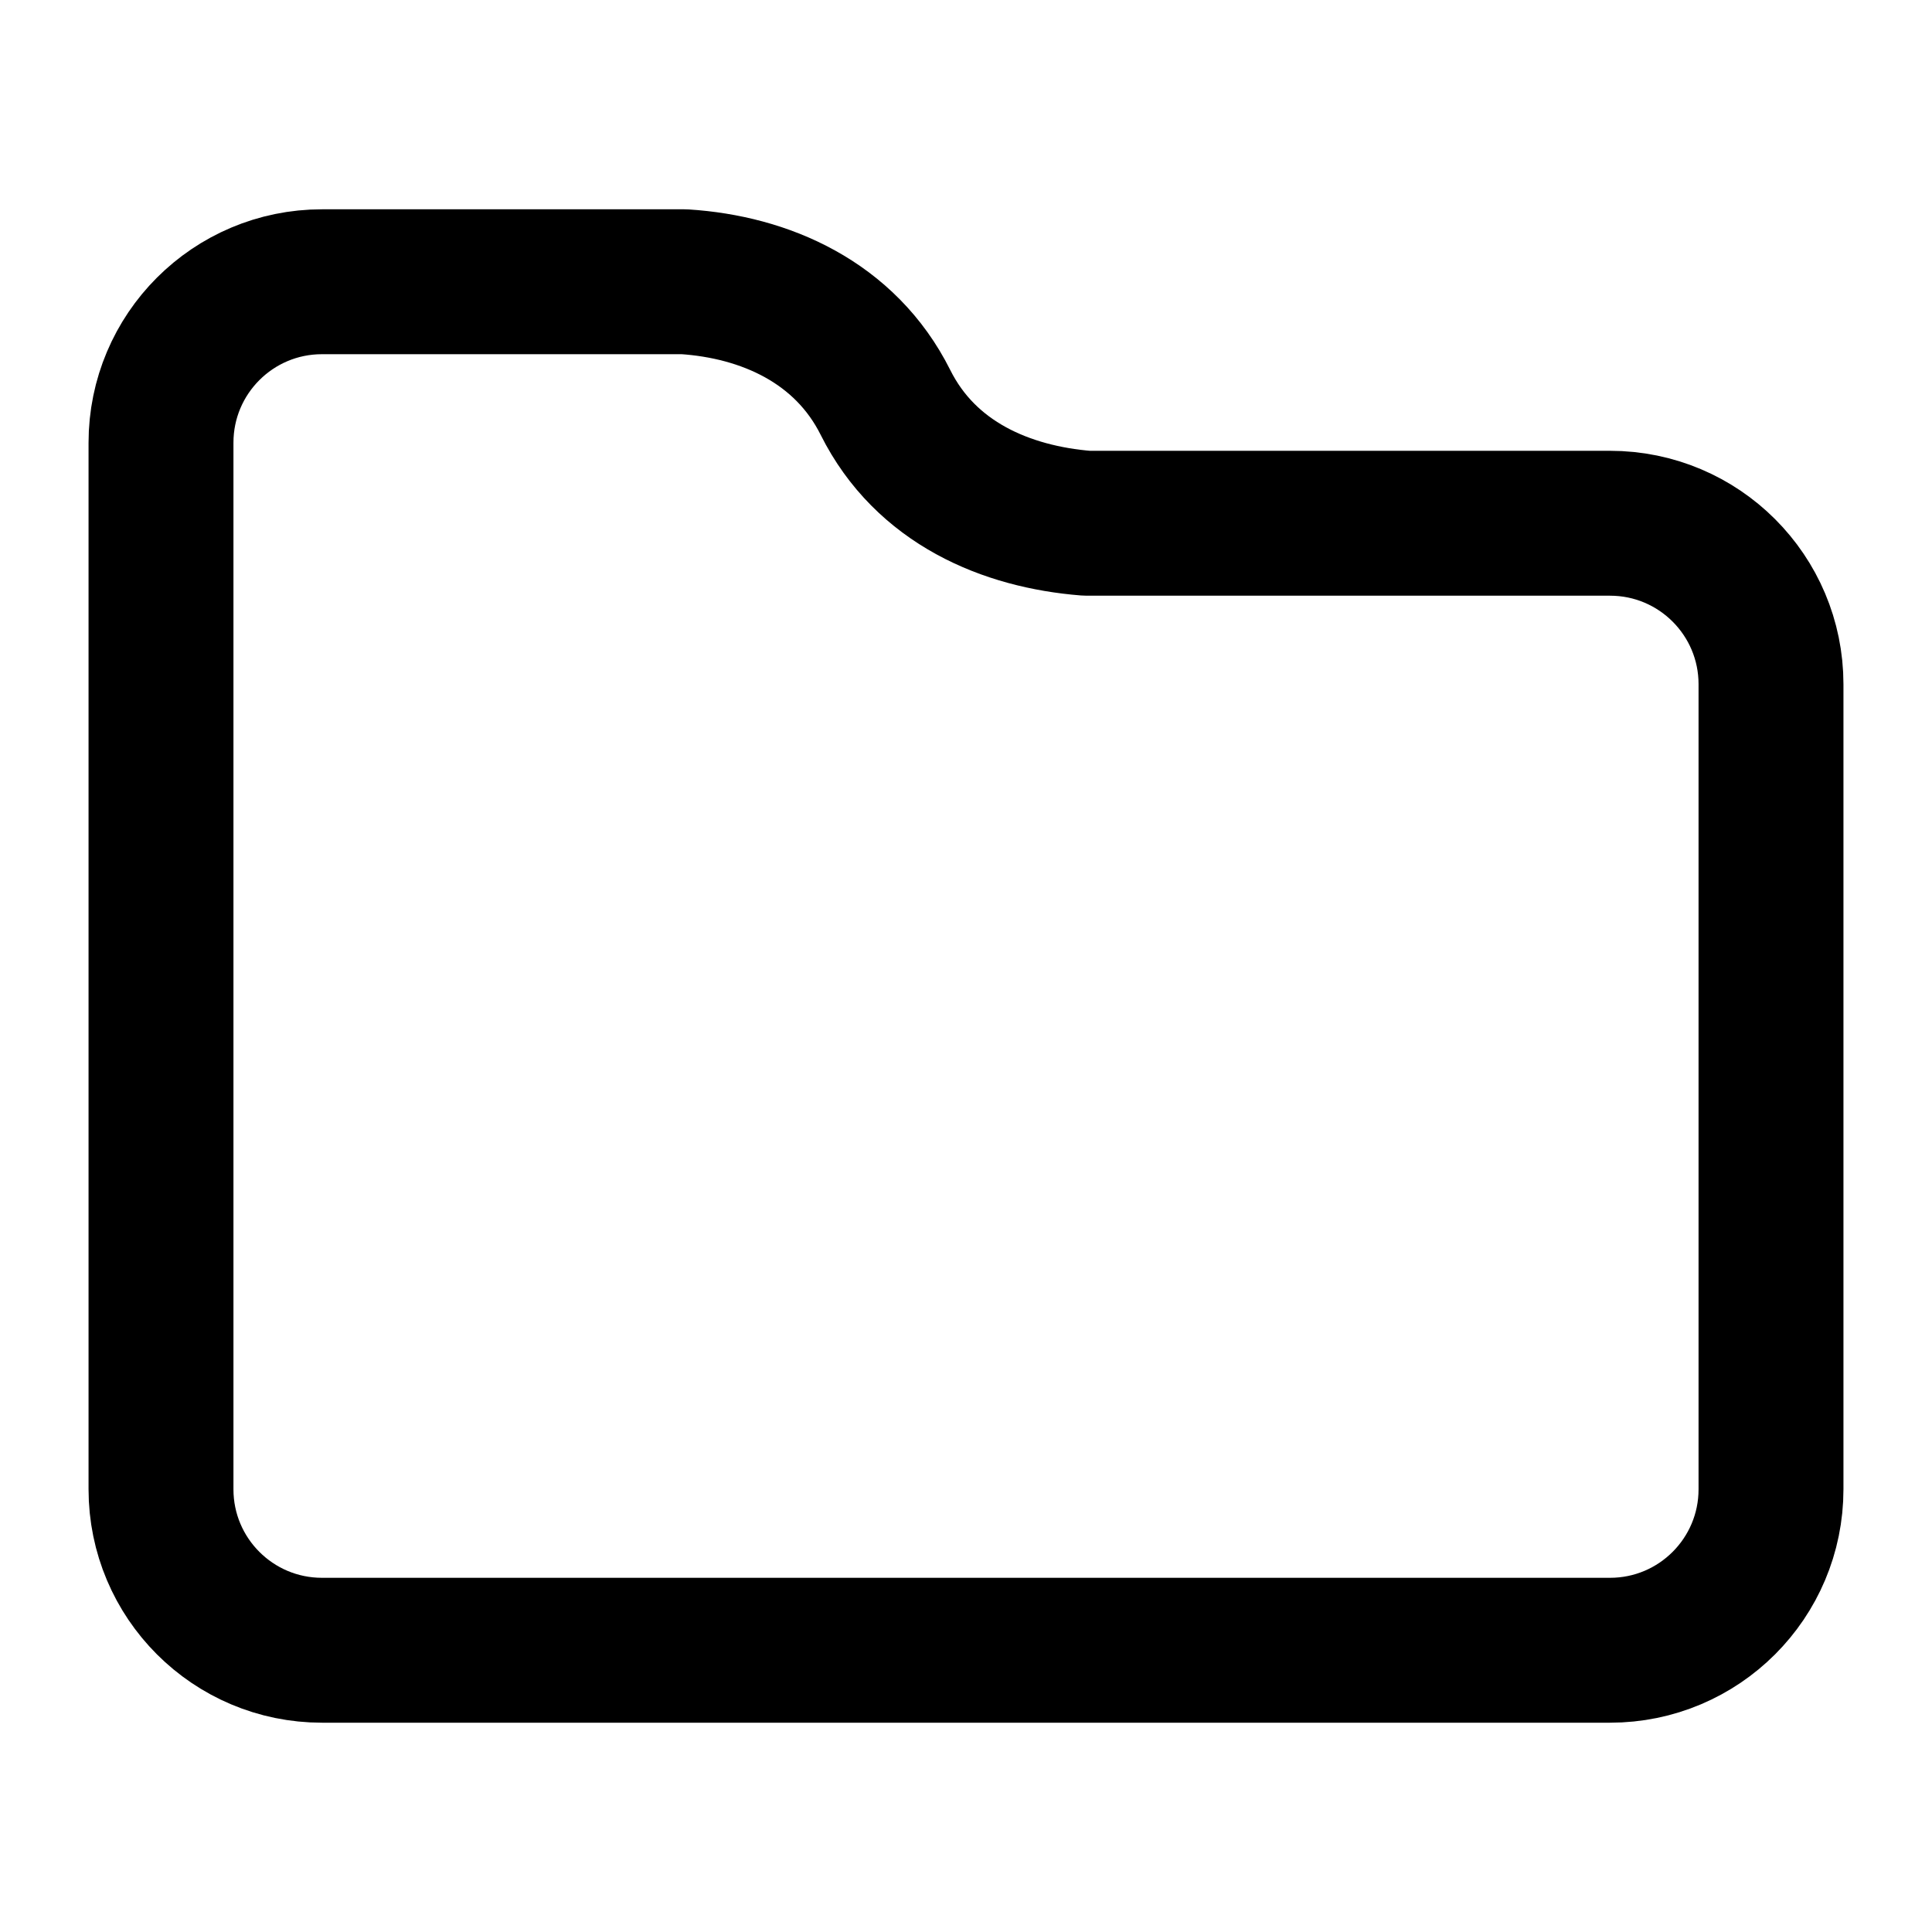
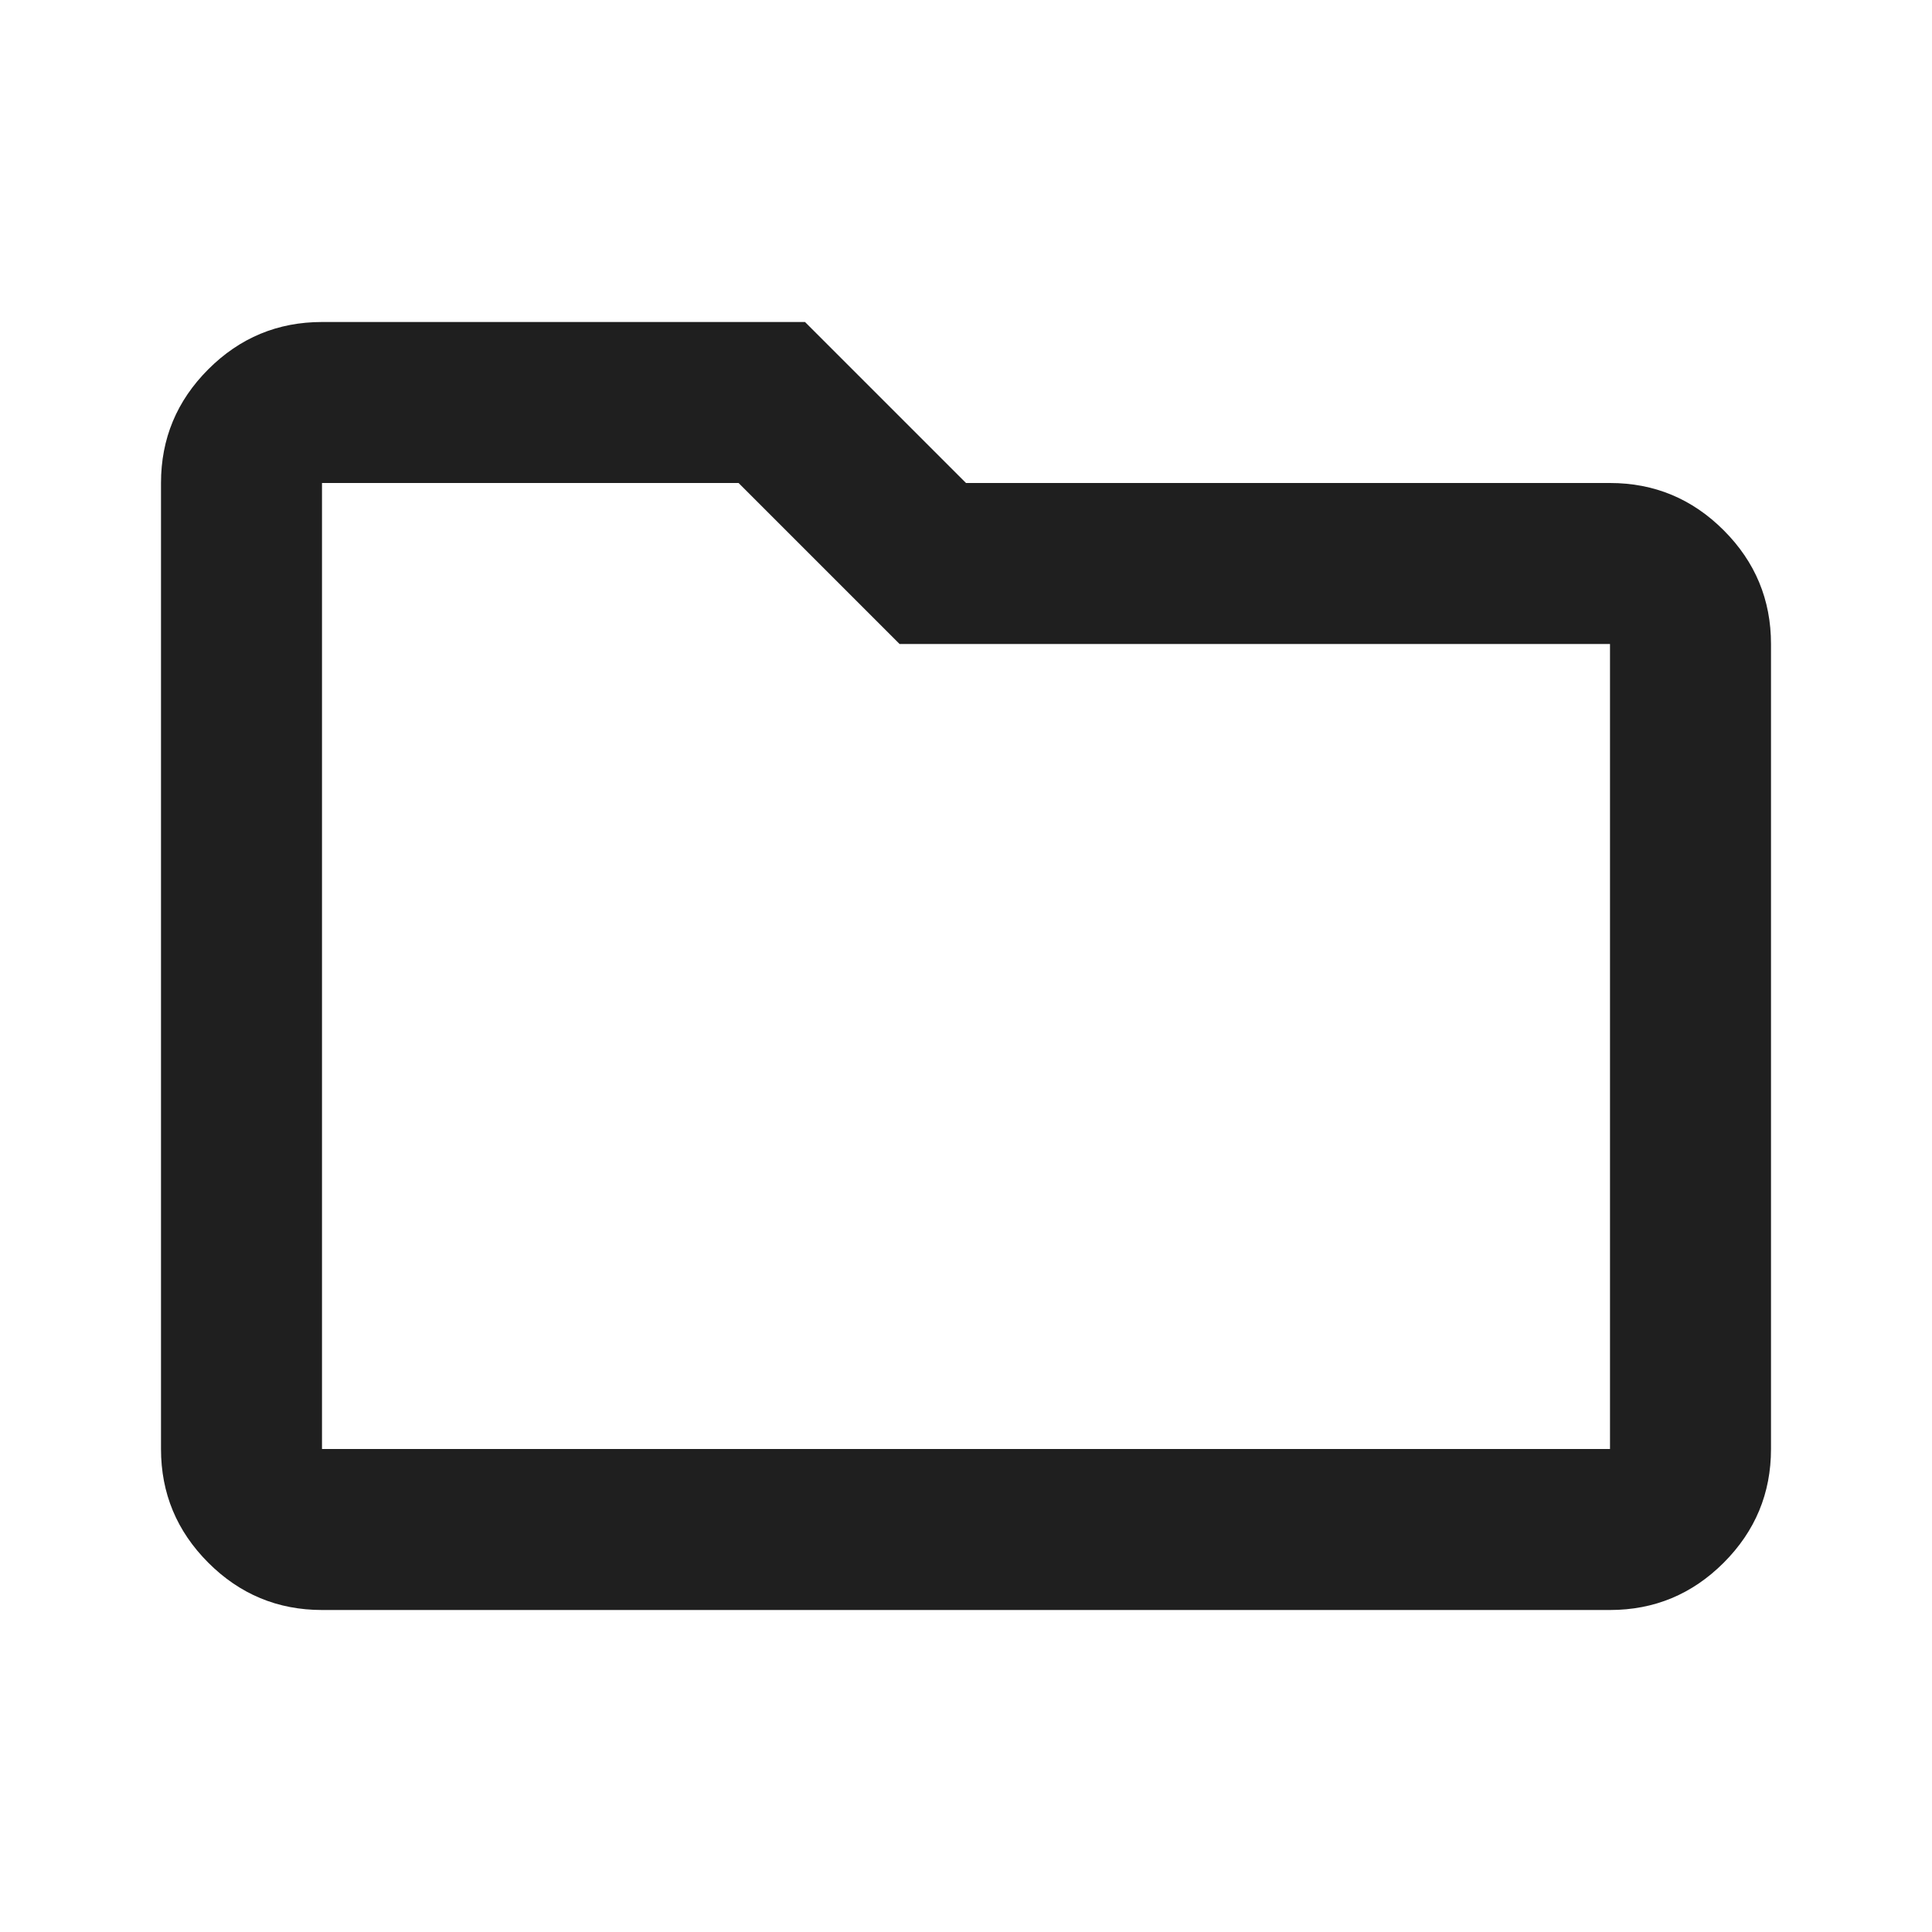
- <svg xmlns="http://www.w3.org/2000/svg" width="24" height="24" fill="none" stroke="currentColor" stroke-linecap="round" stroke-linejoin="round" stroke-width="1.8" data-attribution="cc0-icons" viewBox="0 0 24 24">
-   <path d="M22 8.5C22 7.395 21.105 6.5 20 6.5H13.5C12.5 6.421 11.5 6 11 5C10.5 4 9.5 3.564 8.5 3.5H4C2.895 3.5 2 4.395 2 5.5V18.5C2 19.605 2.895 20.5 4 20.5H20C21.105 20.5 22 19.605 22 18.5V8.5Z" />
+ <svg xmlns="http://www.w3.org/2000/svg" height="24px" viewBox="0 -960 960 960" width="24px" fill="#1f1f1f">
+   <path d="M160-160q-33 0-56.5-23.5T80-240v-480q0-33 23.5-56.5T160-800h240l80 80h320q33 0 56.5 23.5T880-640v400q0 33-23.5 56.5T800-160H160Zm0-80h640v-400H447l-80-80H160v480Zm0 0v-480 480Z" />
</svg>
